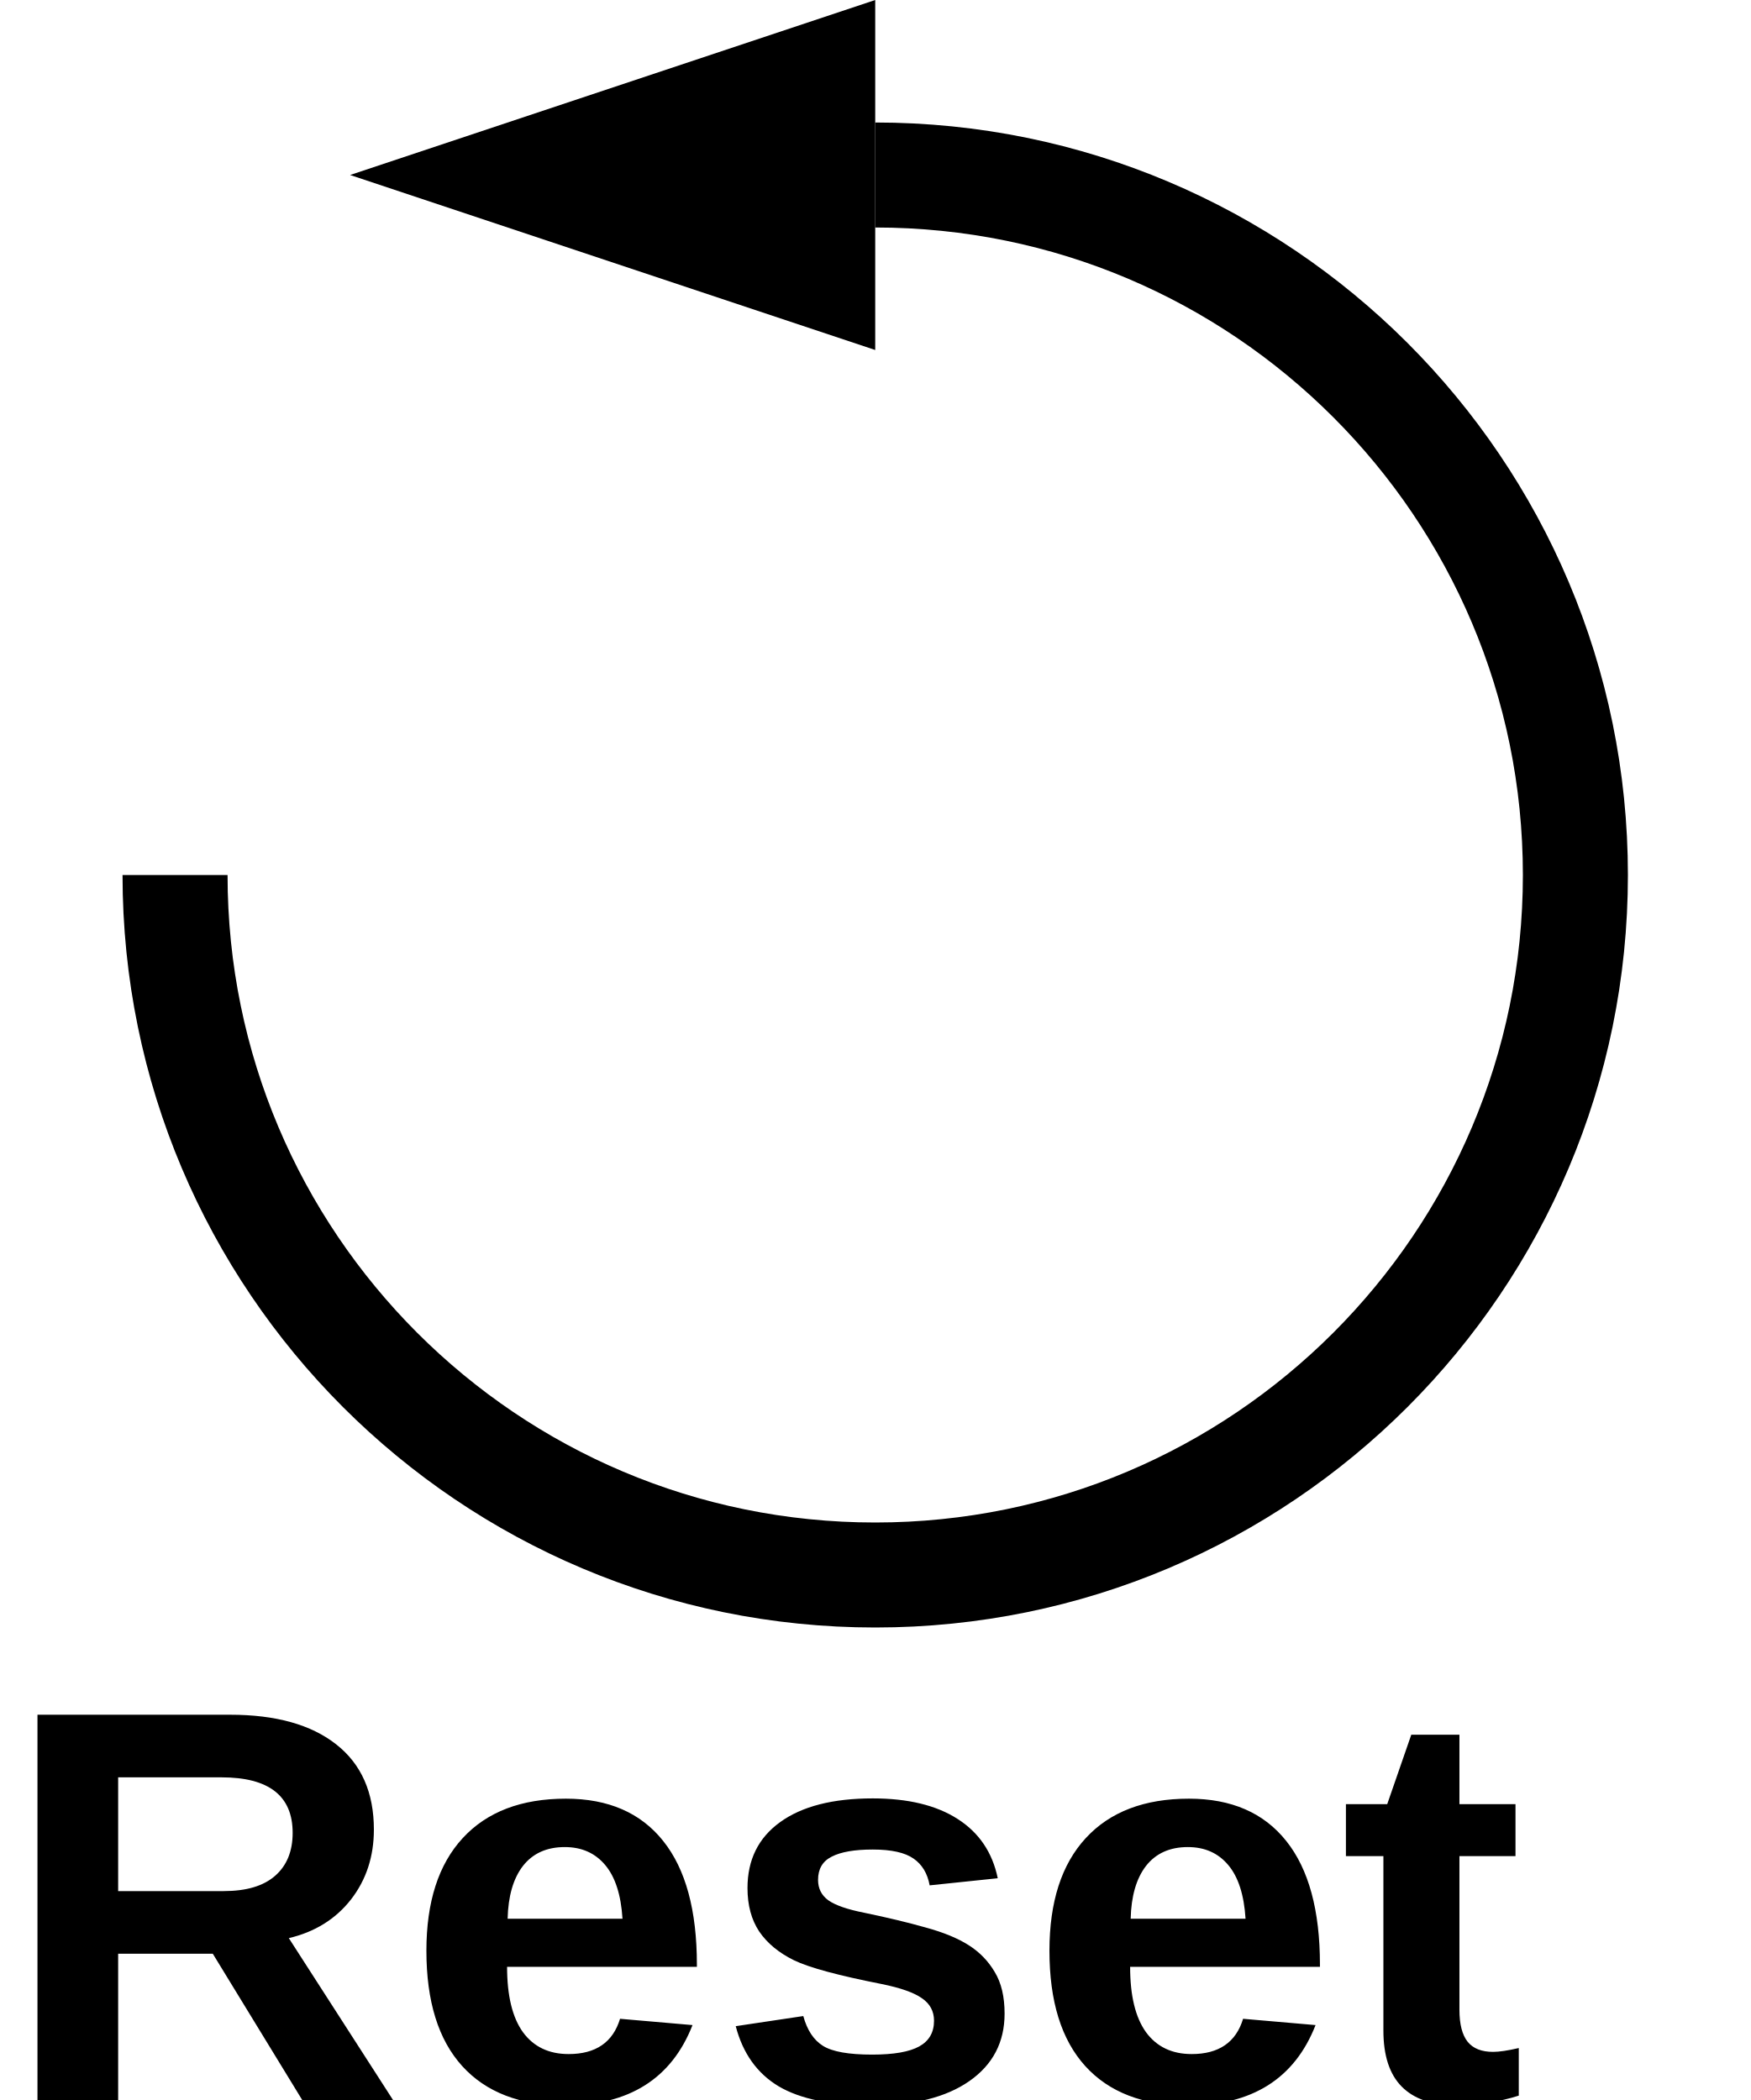
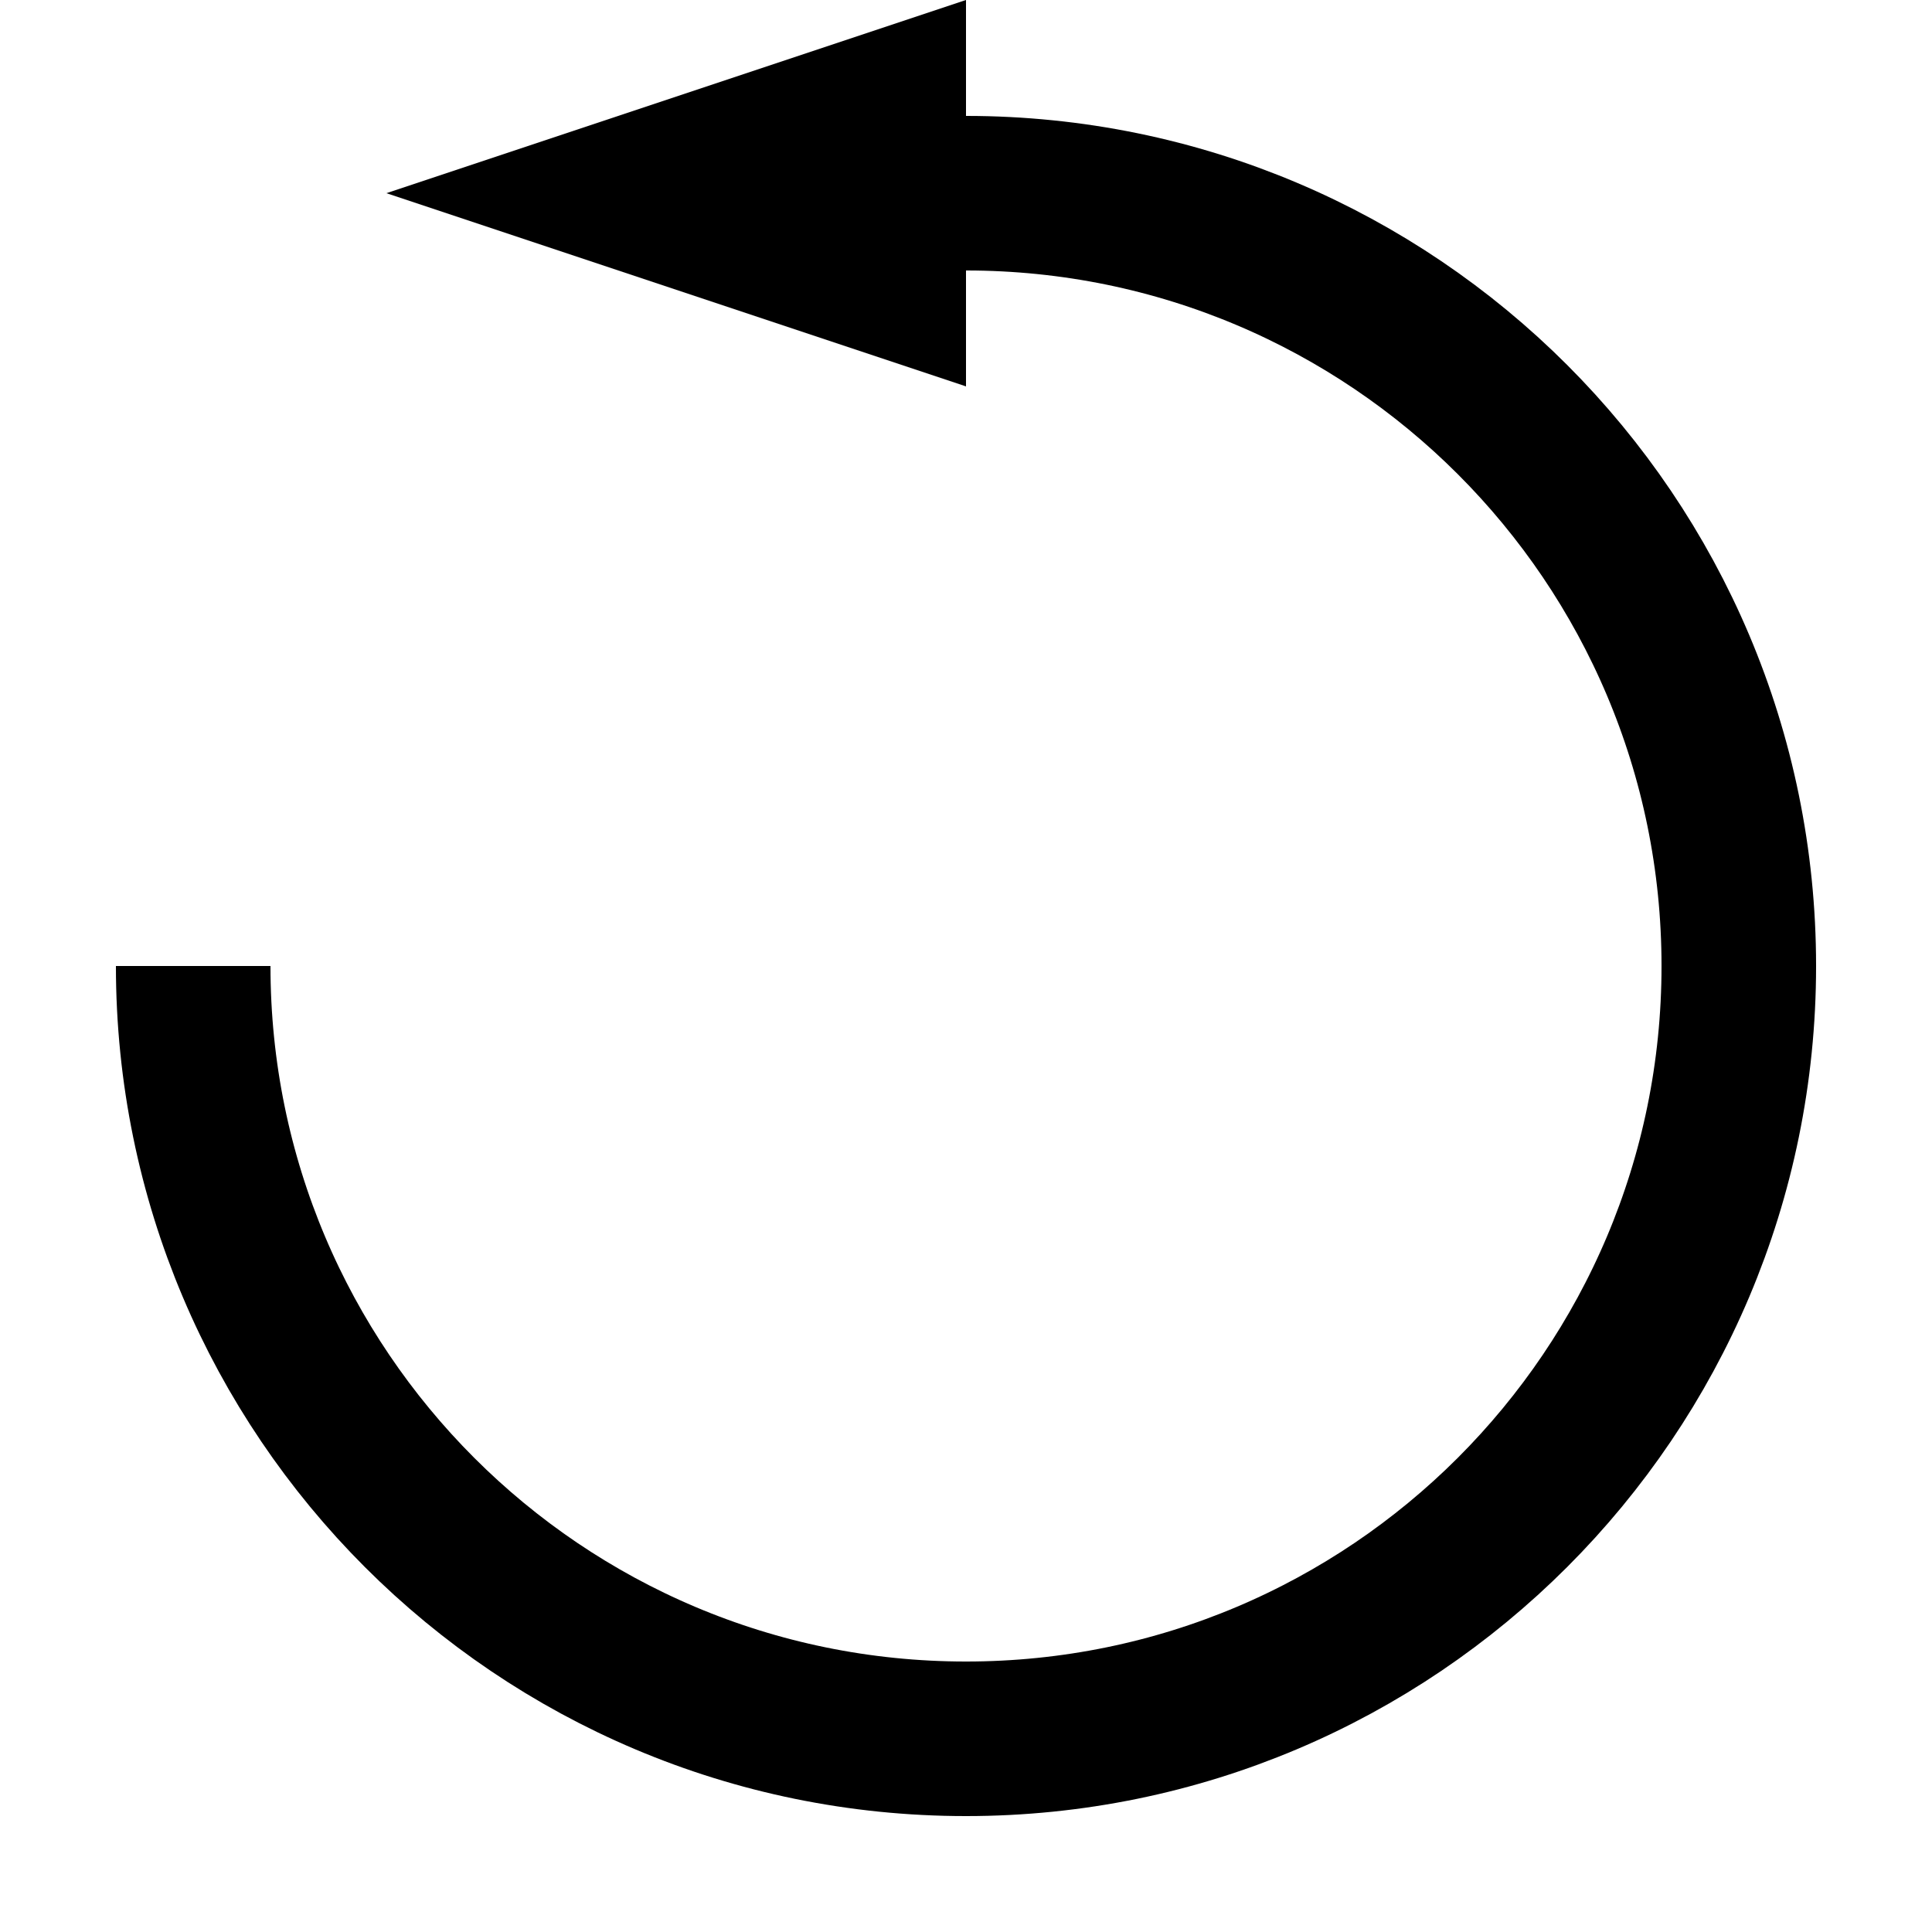
- <svg xmlns="http://www.w3.org/2000/svg" width="100" height="120" viewBox="0 0 100 120">
-   <path d="M 50 10 A 40 40 0 1 1 10 50" stroke="black" stroke-width="6" fill="none" />
+ <svg xmlns="http://www.w3.org/2000/svg" width="100" height="100" viewBox="0 0 100 100">
+   <path d="M 50 10 A 40 40 0 1 1 10 50" stroke="black" stroke-width="8" fill="none" />
  <polygon points="20,10 50,0 50,20" fill="black" />
-   <text x="0" y="120" font-size="32" font-weight="bold" font-family="Arial">Reset</text>
</svg>
